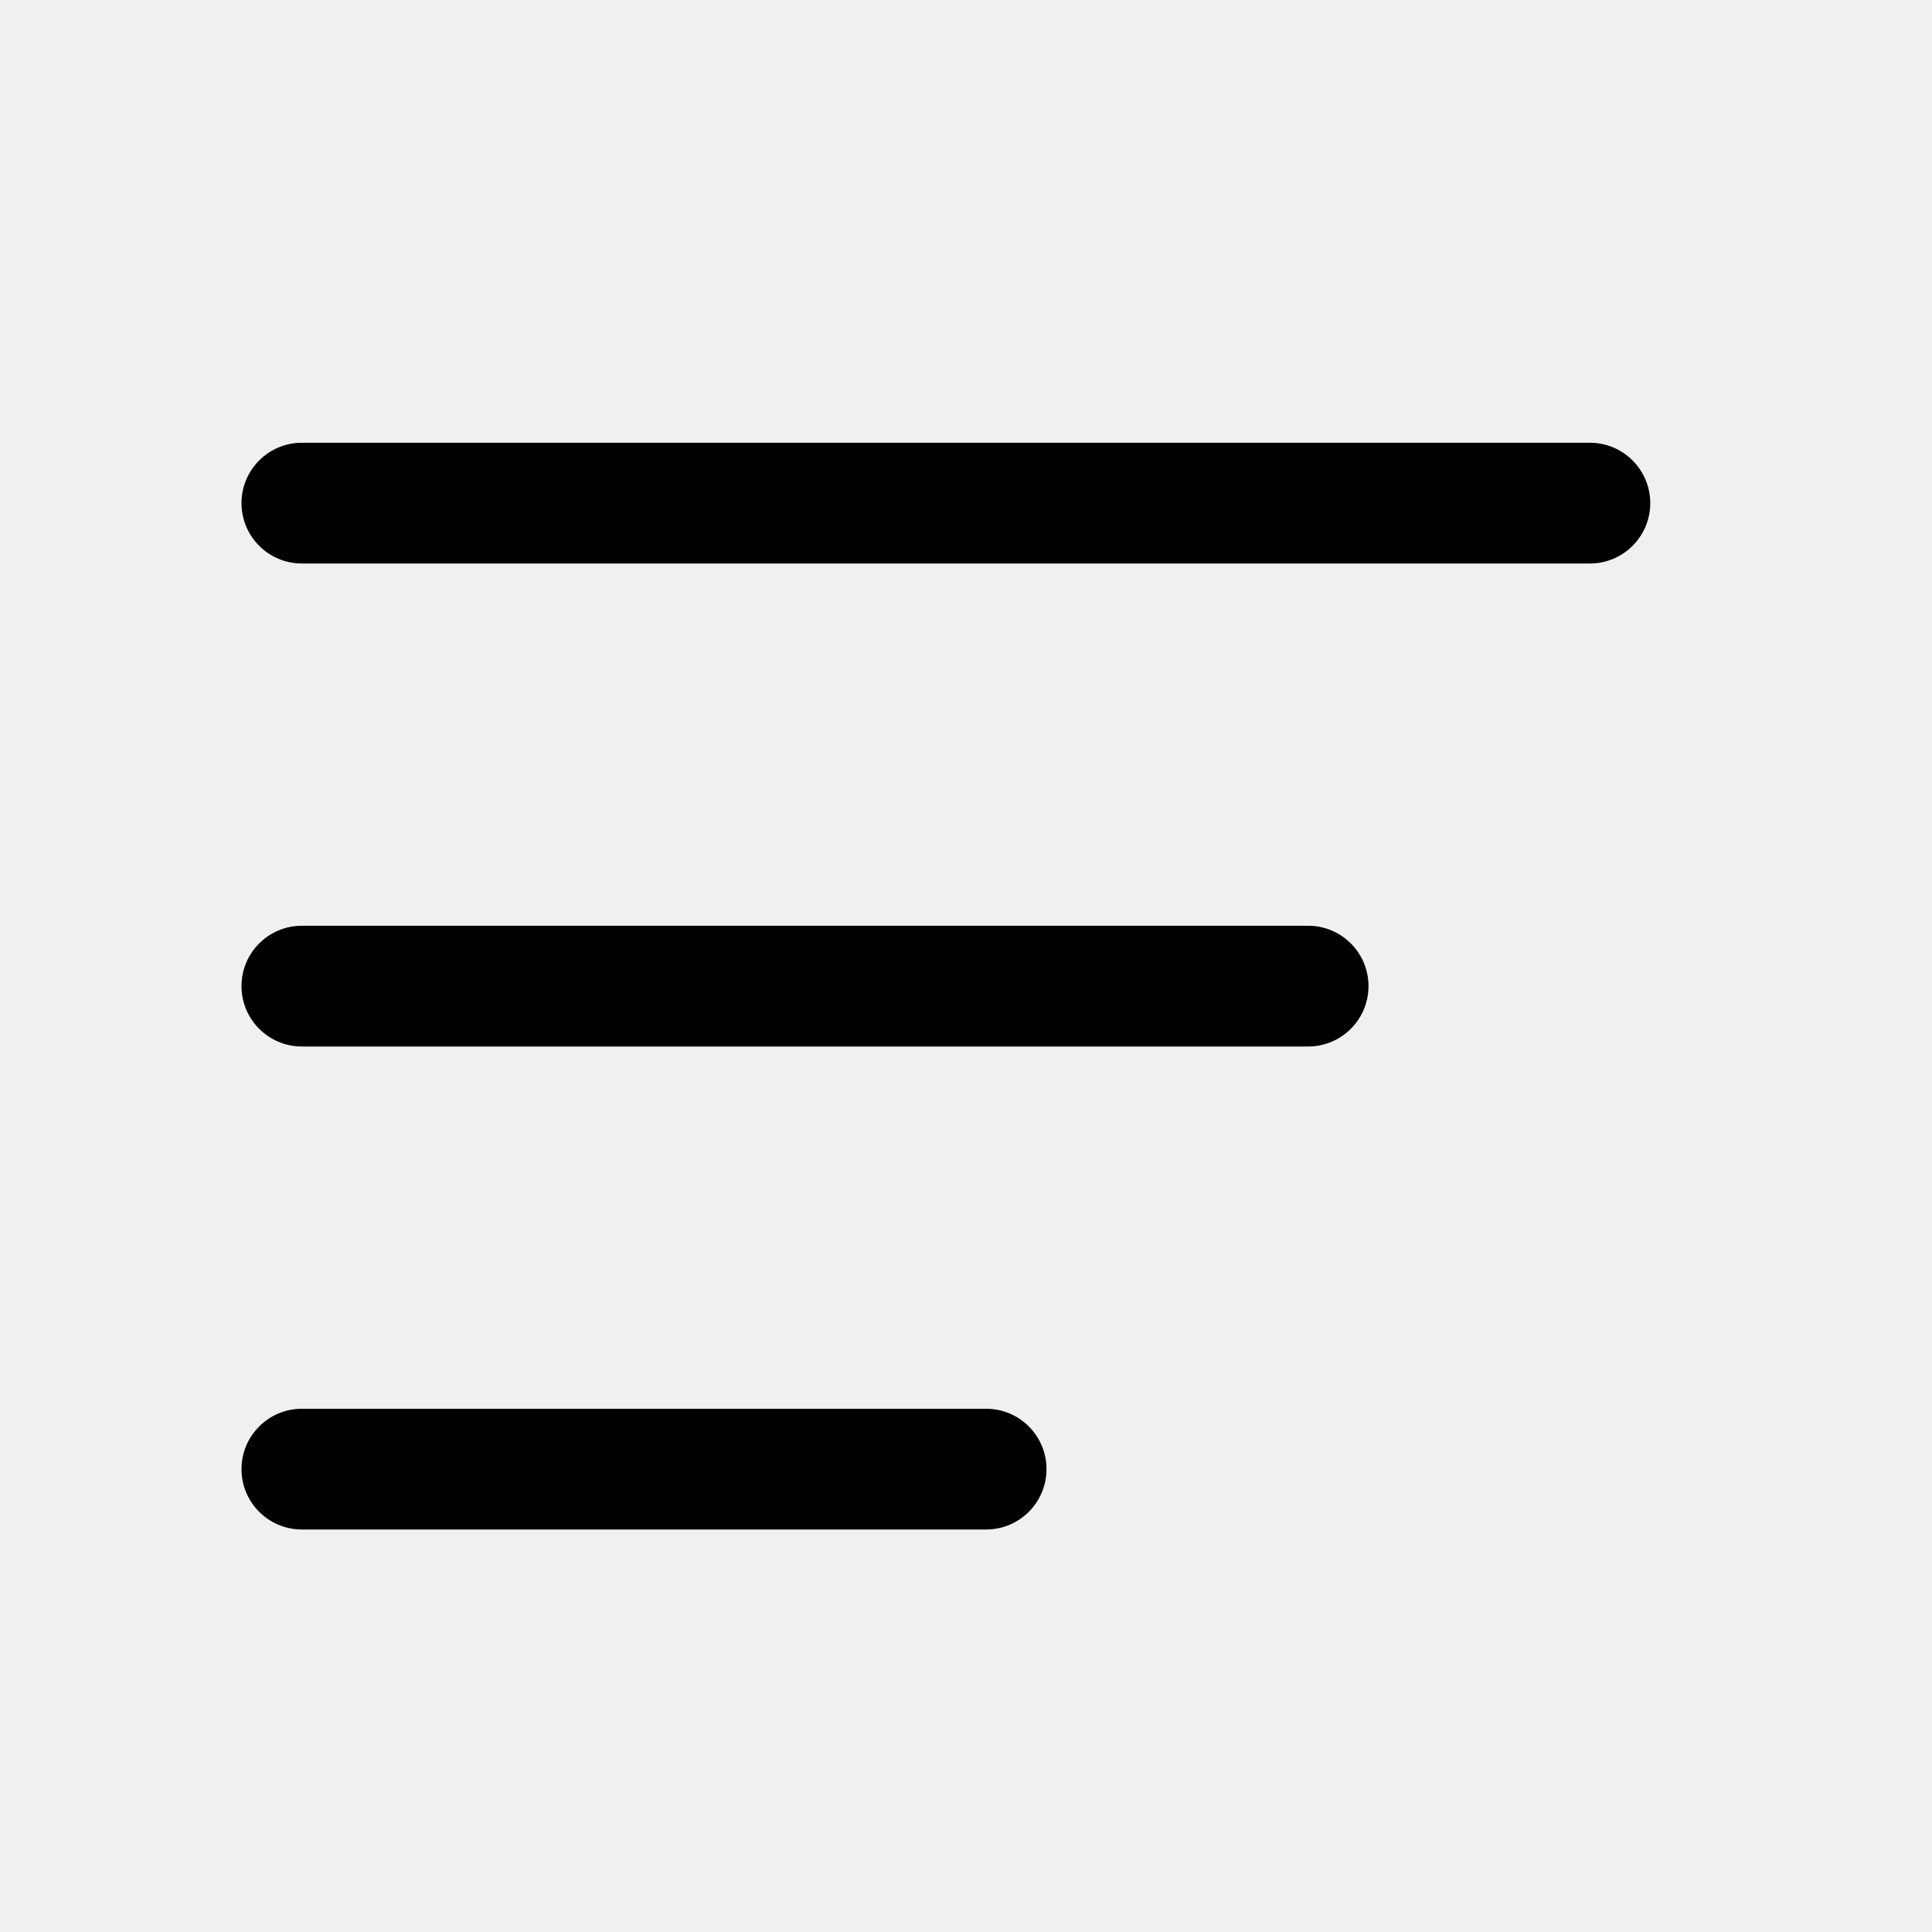
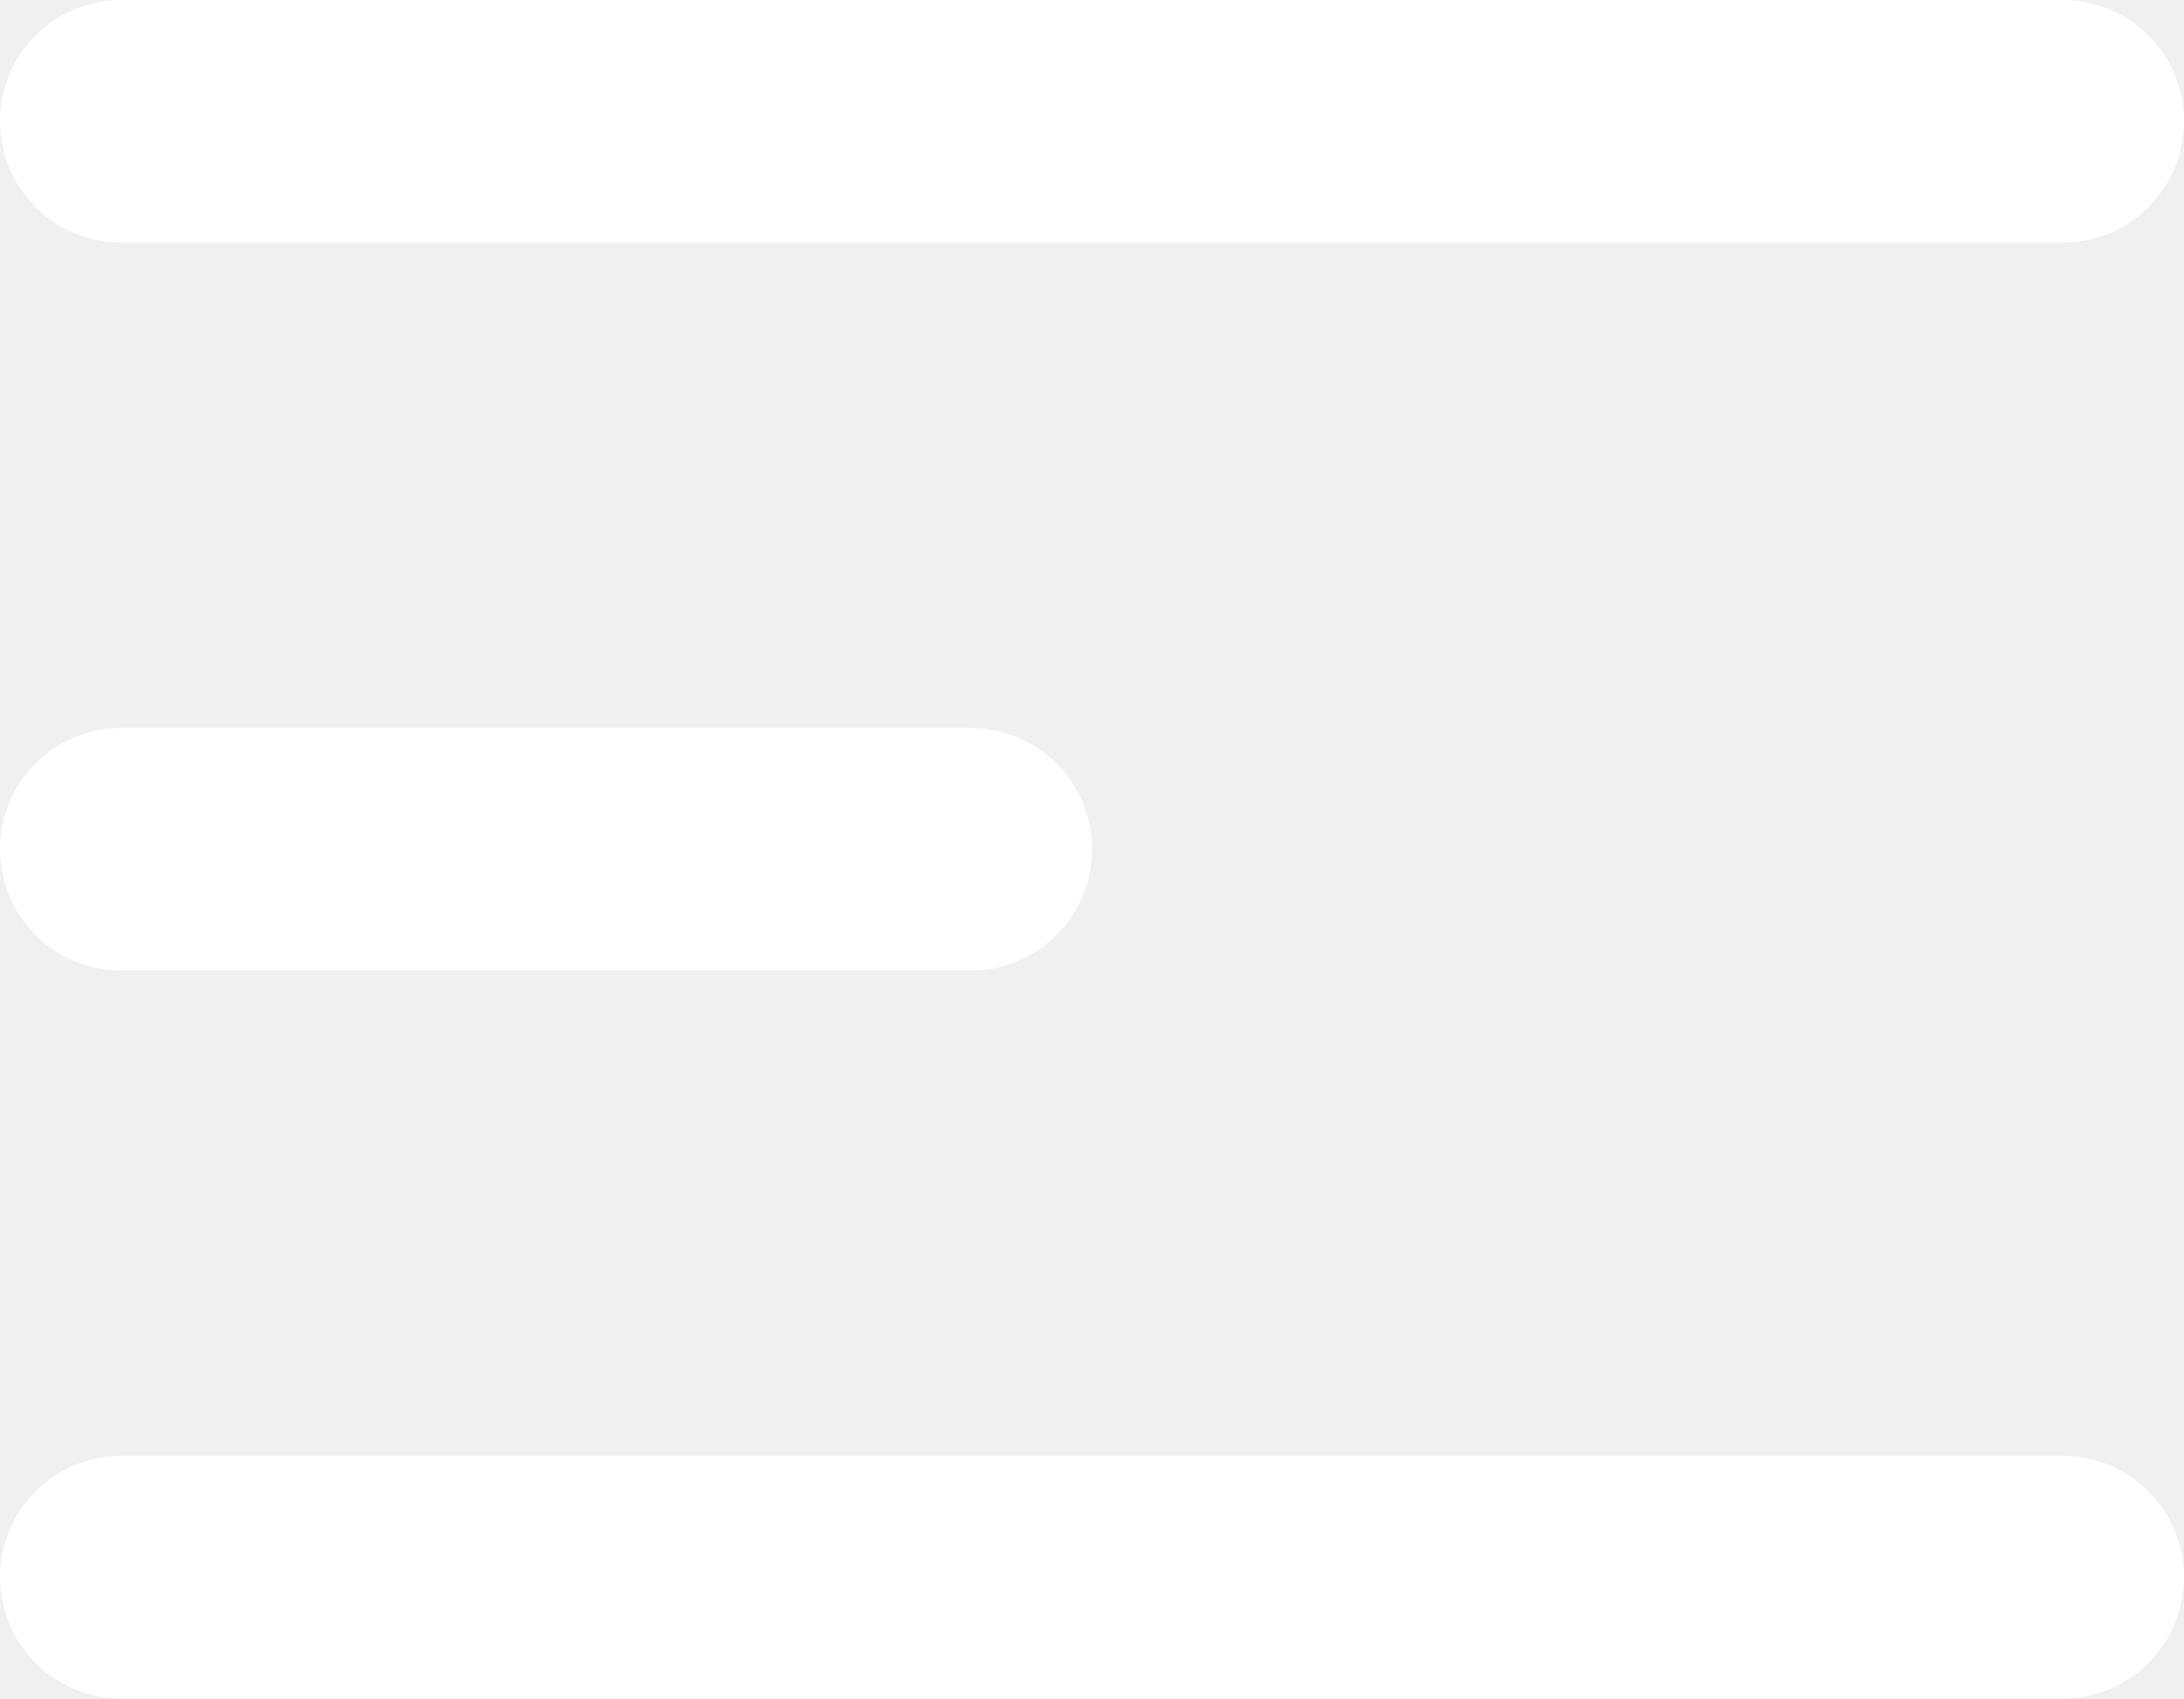
- <svg xmlns="http://www.w3.org/2000/svg" width="24" height="24" viewBox="0 0 24 24" fill="none">
-   <path fill-rule="evenodd" clip-rule="evenodd" d="M3.75 5.5C3.336 5.5 3 5.836 3 6.25C3 6.664 3.336 7 3.75 7H19.75C20.164 7 20.5 6.664 20.5 6.25C20.5 5.836 20.164 5.5 19.75 5.5H3.75ZM3.75 11.5C3.336 11.5 3 11.836 3 12.25C3 12.664 3.336 13 3.75 13H16.25C16.664 13 17 12.664 17 12.25C17 11.836 16.664 11.5 16.25 11.5H3.75ZM3.75 17.5C3.336 17.5 3 17.836 3 18.25C3 18.664 3.336 19 3.75 19H12.25C12.664 19 13 18.664 13 18.25C13 17.836 12.664 17.5 12.25 17.5H3.75Z" fill="black" />
+ <svg xmlns="http://www.w3.org/2000/svg" width="18" height="14" viewBox="0 0 18 14" fill="none">
+   <rect width="18" height="2" rx="1" fill="white" />
+   <rect y="6" width="9" height="2" rx="1" fill="white" />
+   <rect y="12" width="18" height="2" rx="1" fill="white" />
</svg>
